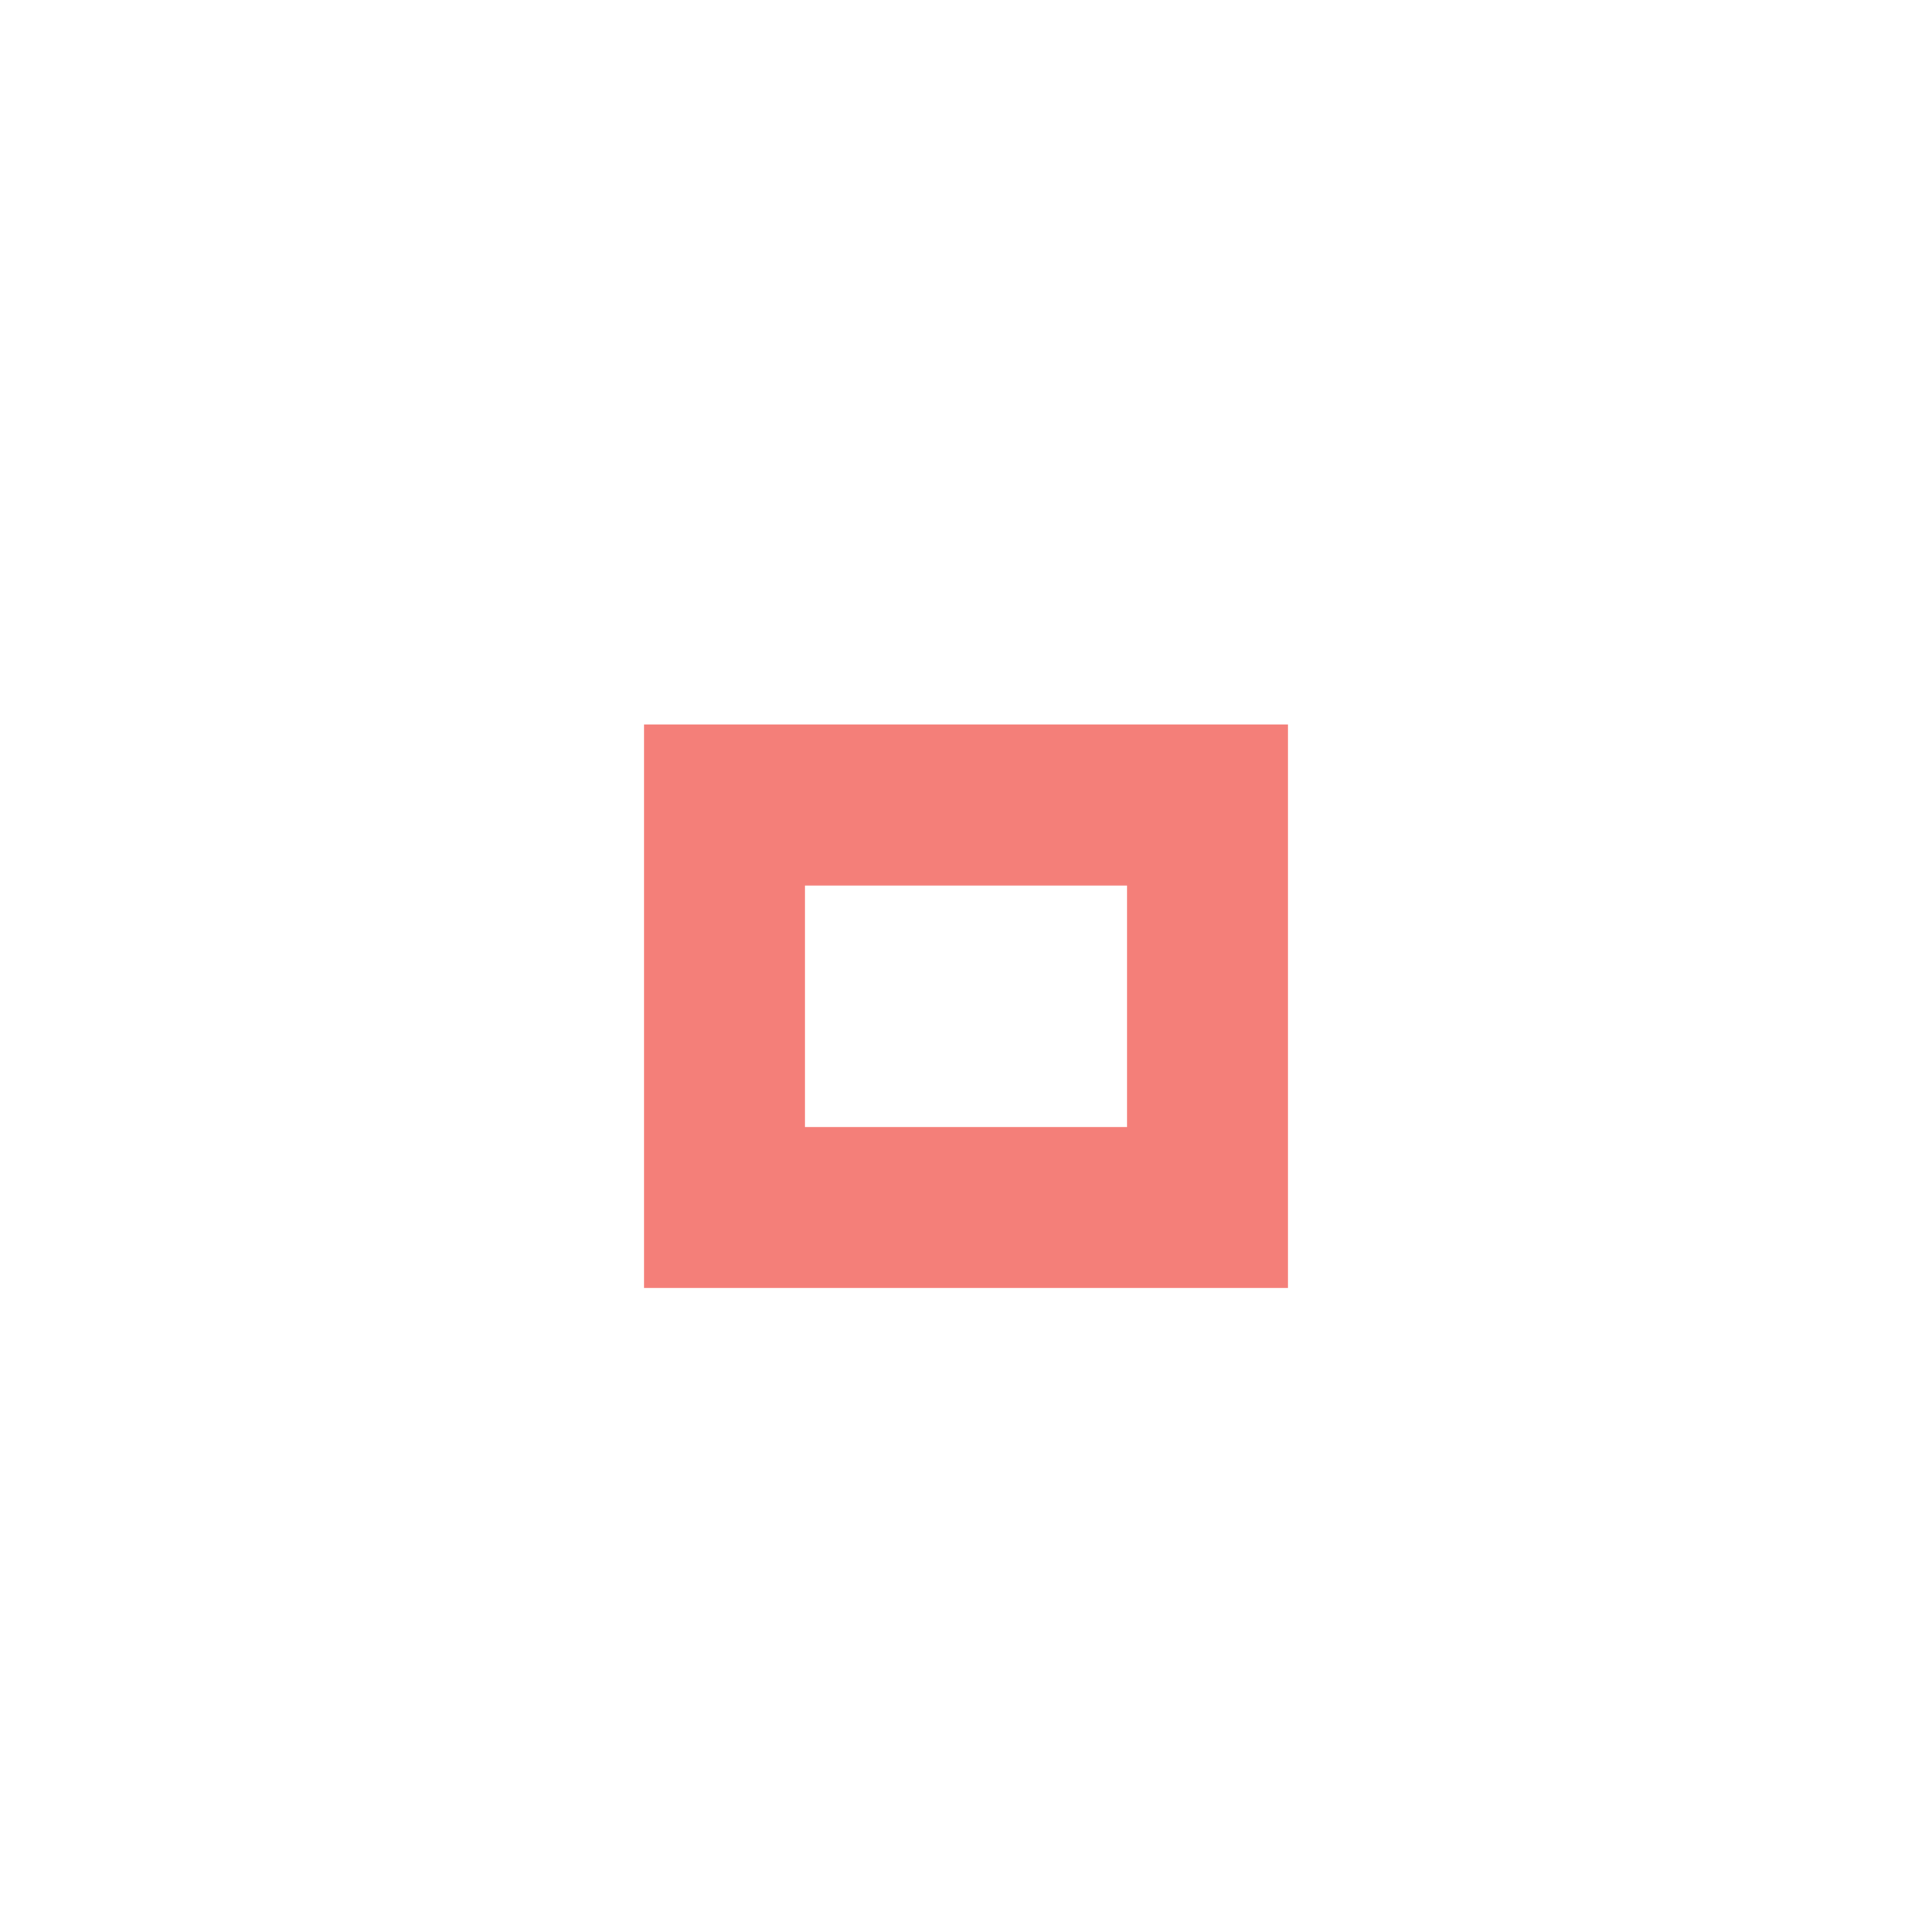
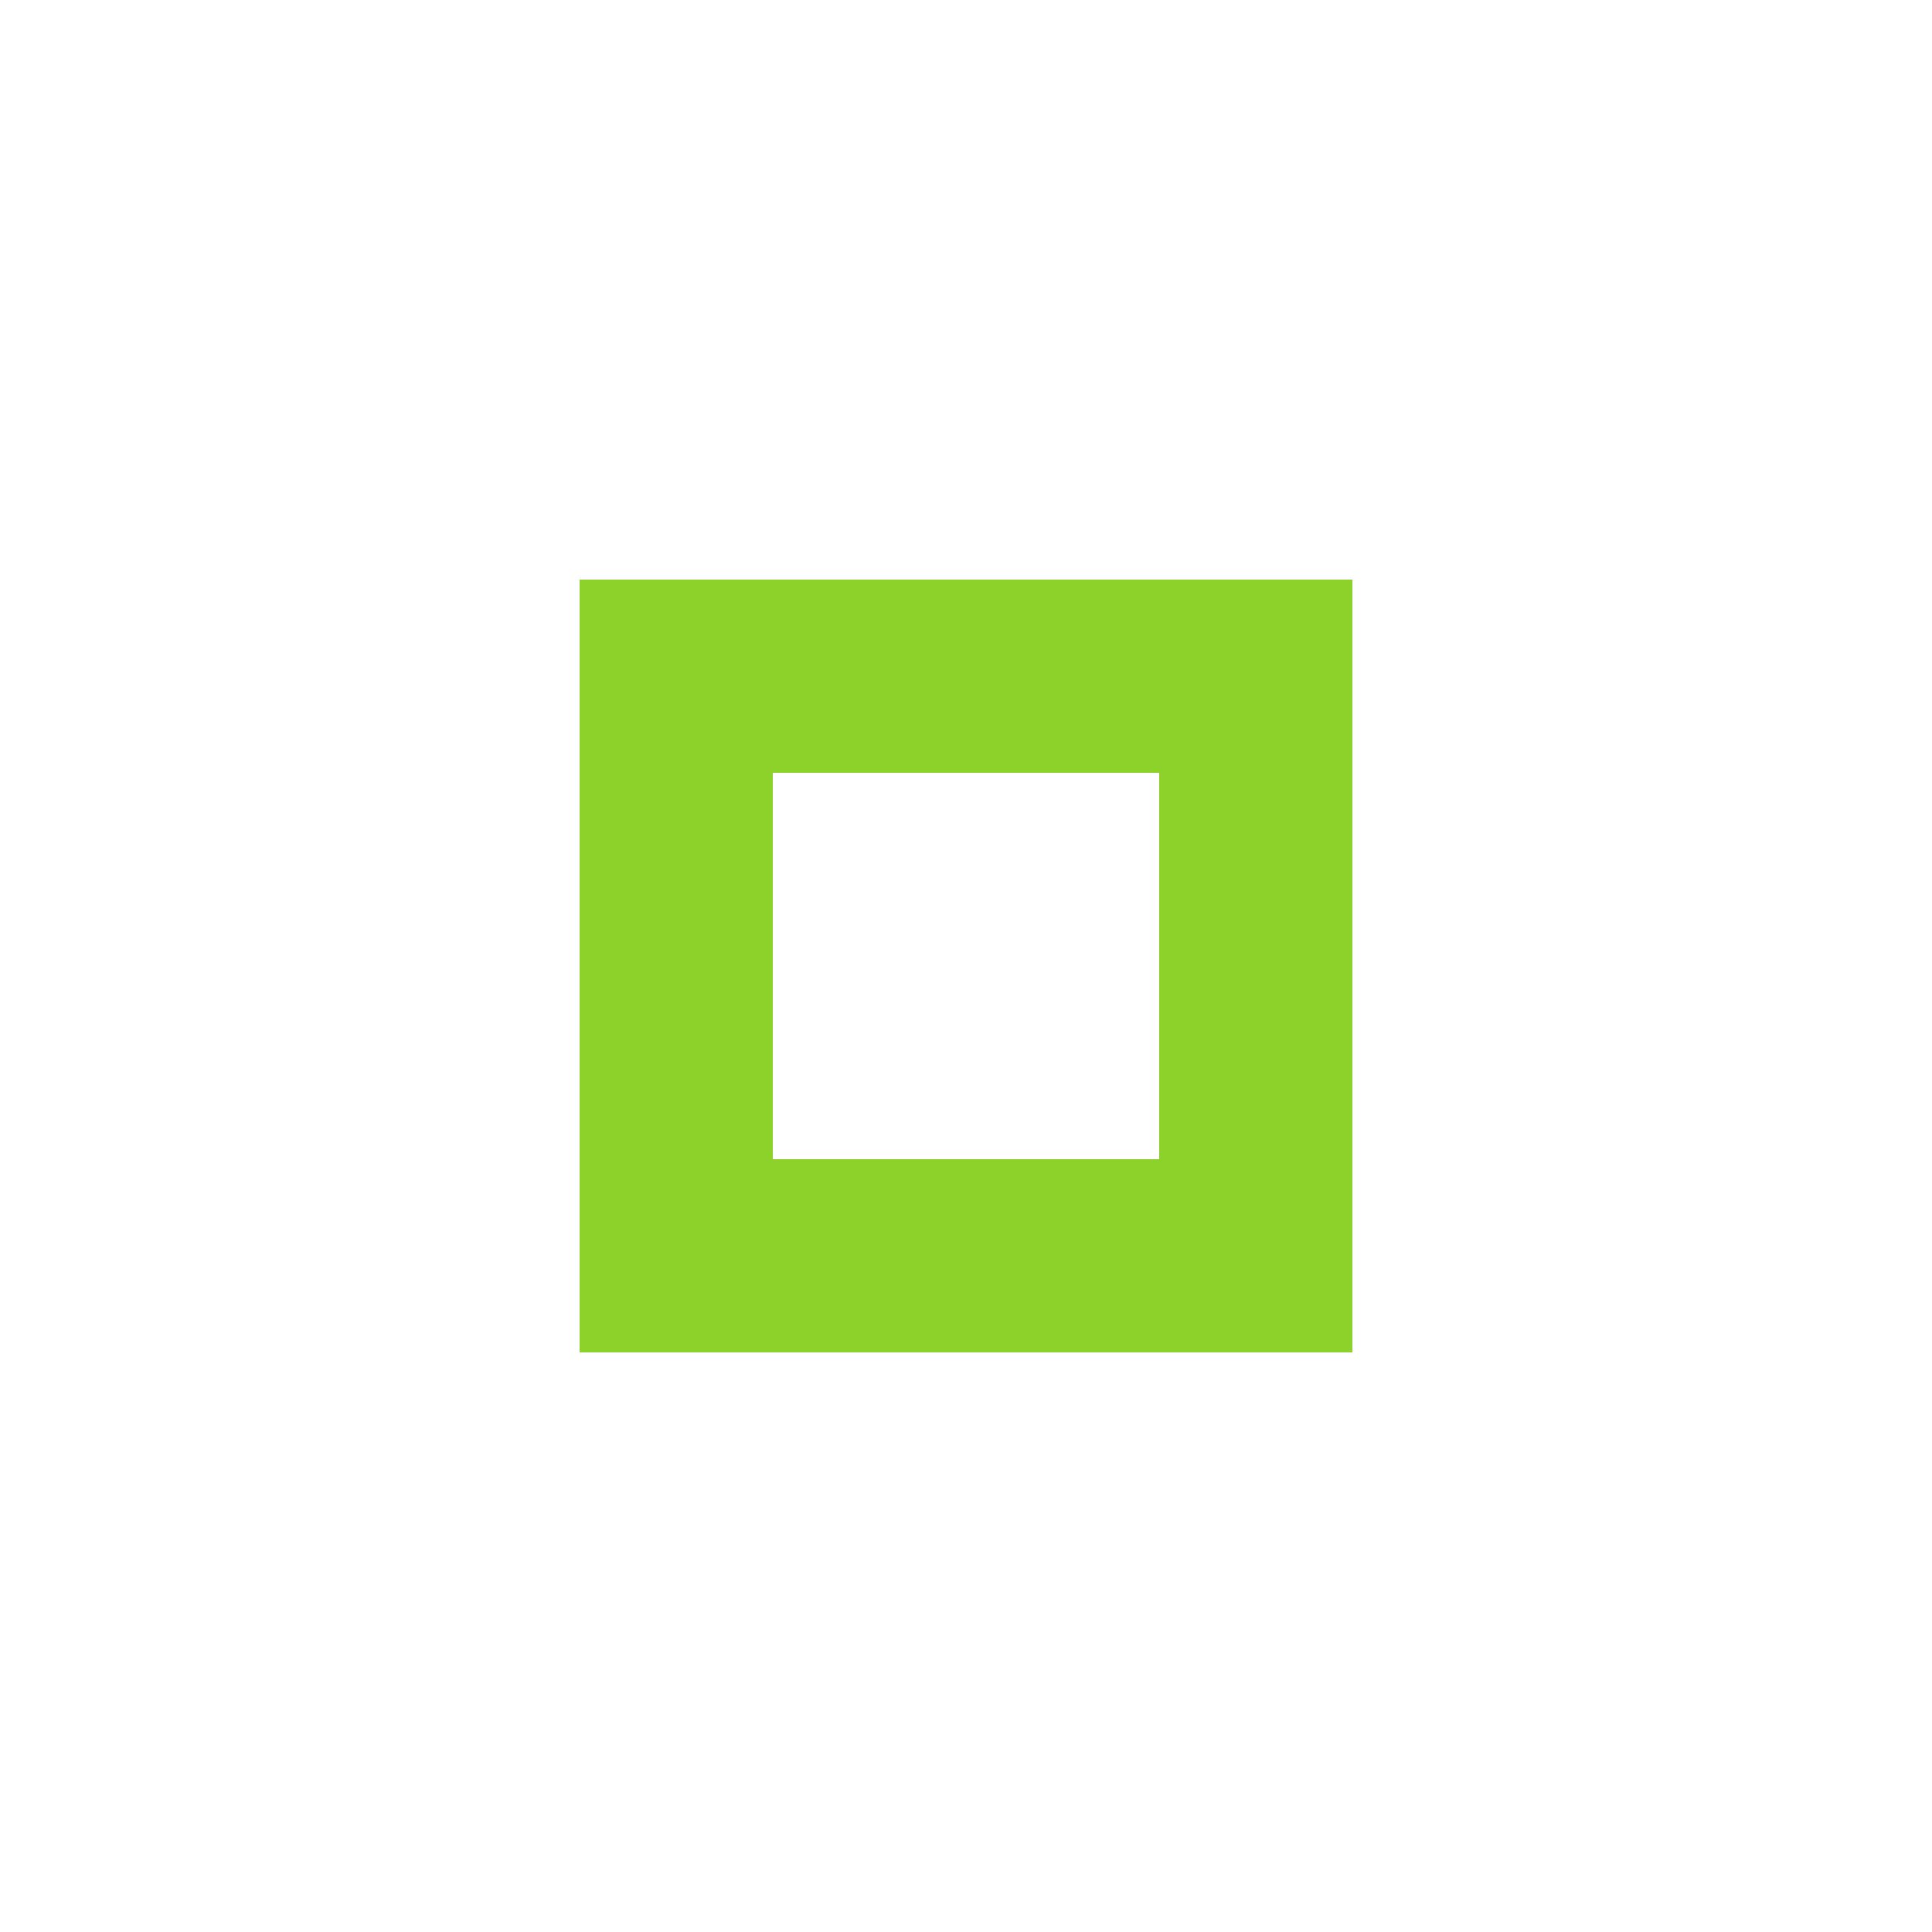
- <svg xmlns="http://www.w3.org/2000/svg" version="1.1" x="0px" y="0px" width="24px" height="24px" viewBox="0 0 24 24">
-   <path fill="#f0544c" opacity="0.75" d="M14,14h-4v-3h4V14z M16,9H8v7h8V9z" />
+ <svg xmlns="http://www.w3.org/2000/svg" version="1.1" x="0px" y="0px" width="20" height="20" viewBox="0 0 20 20" xml:space="preserve" id="svg2">
+   <defs id="defs8" />
+   <path d="m 12,12 -4,0 0,-4 4,0 0,4 z m 2,-6 -8,0 0,8 8,0 0,-8 z" id="path4" style="fill:#8dd22b;fill-opacity:1" />
</svg>
